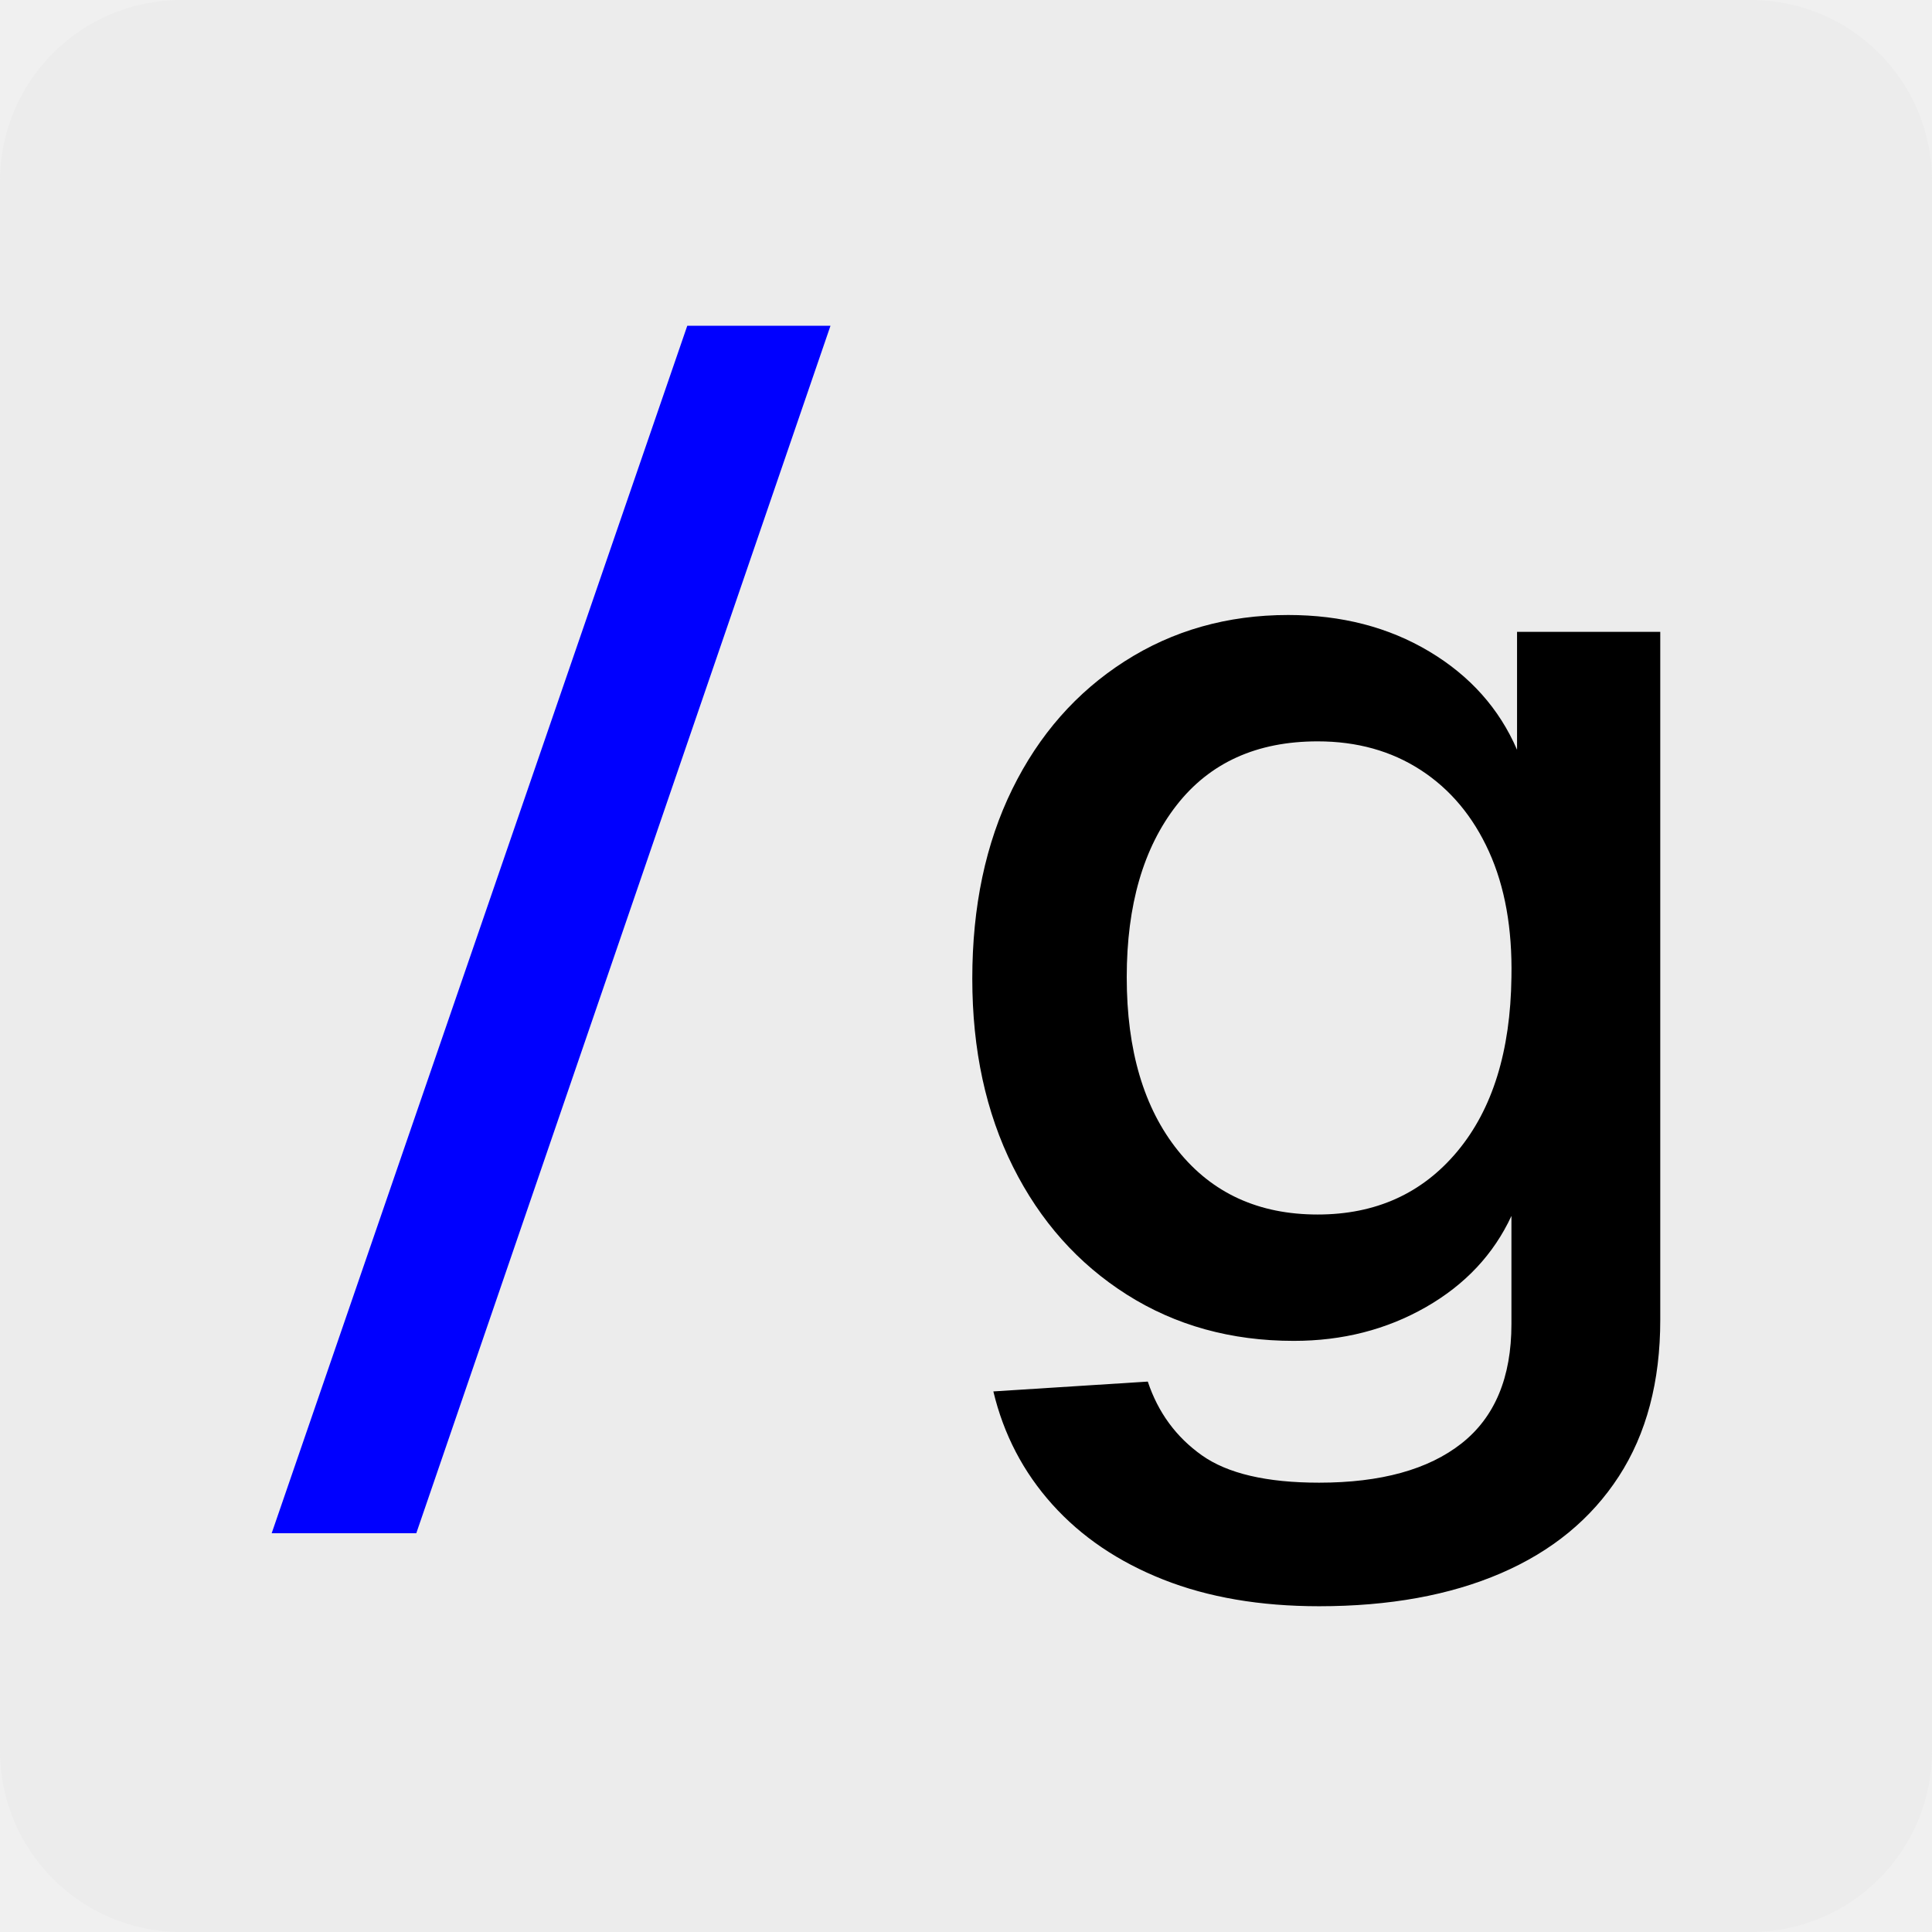
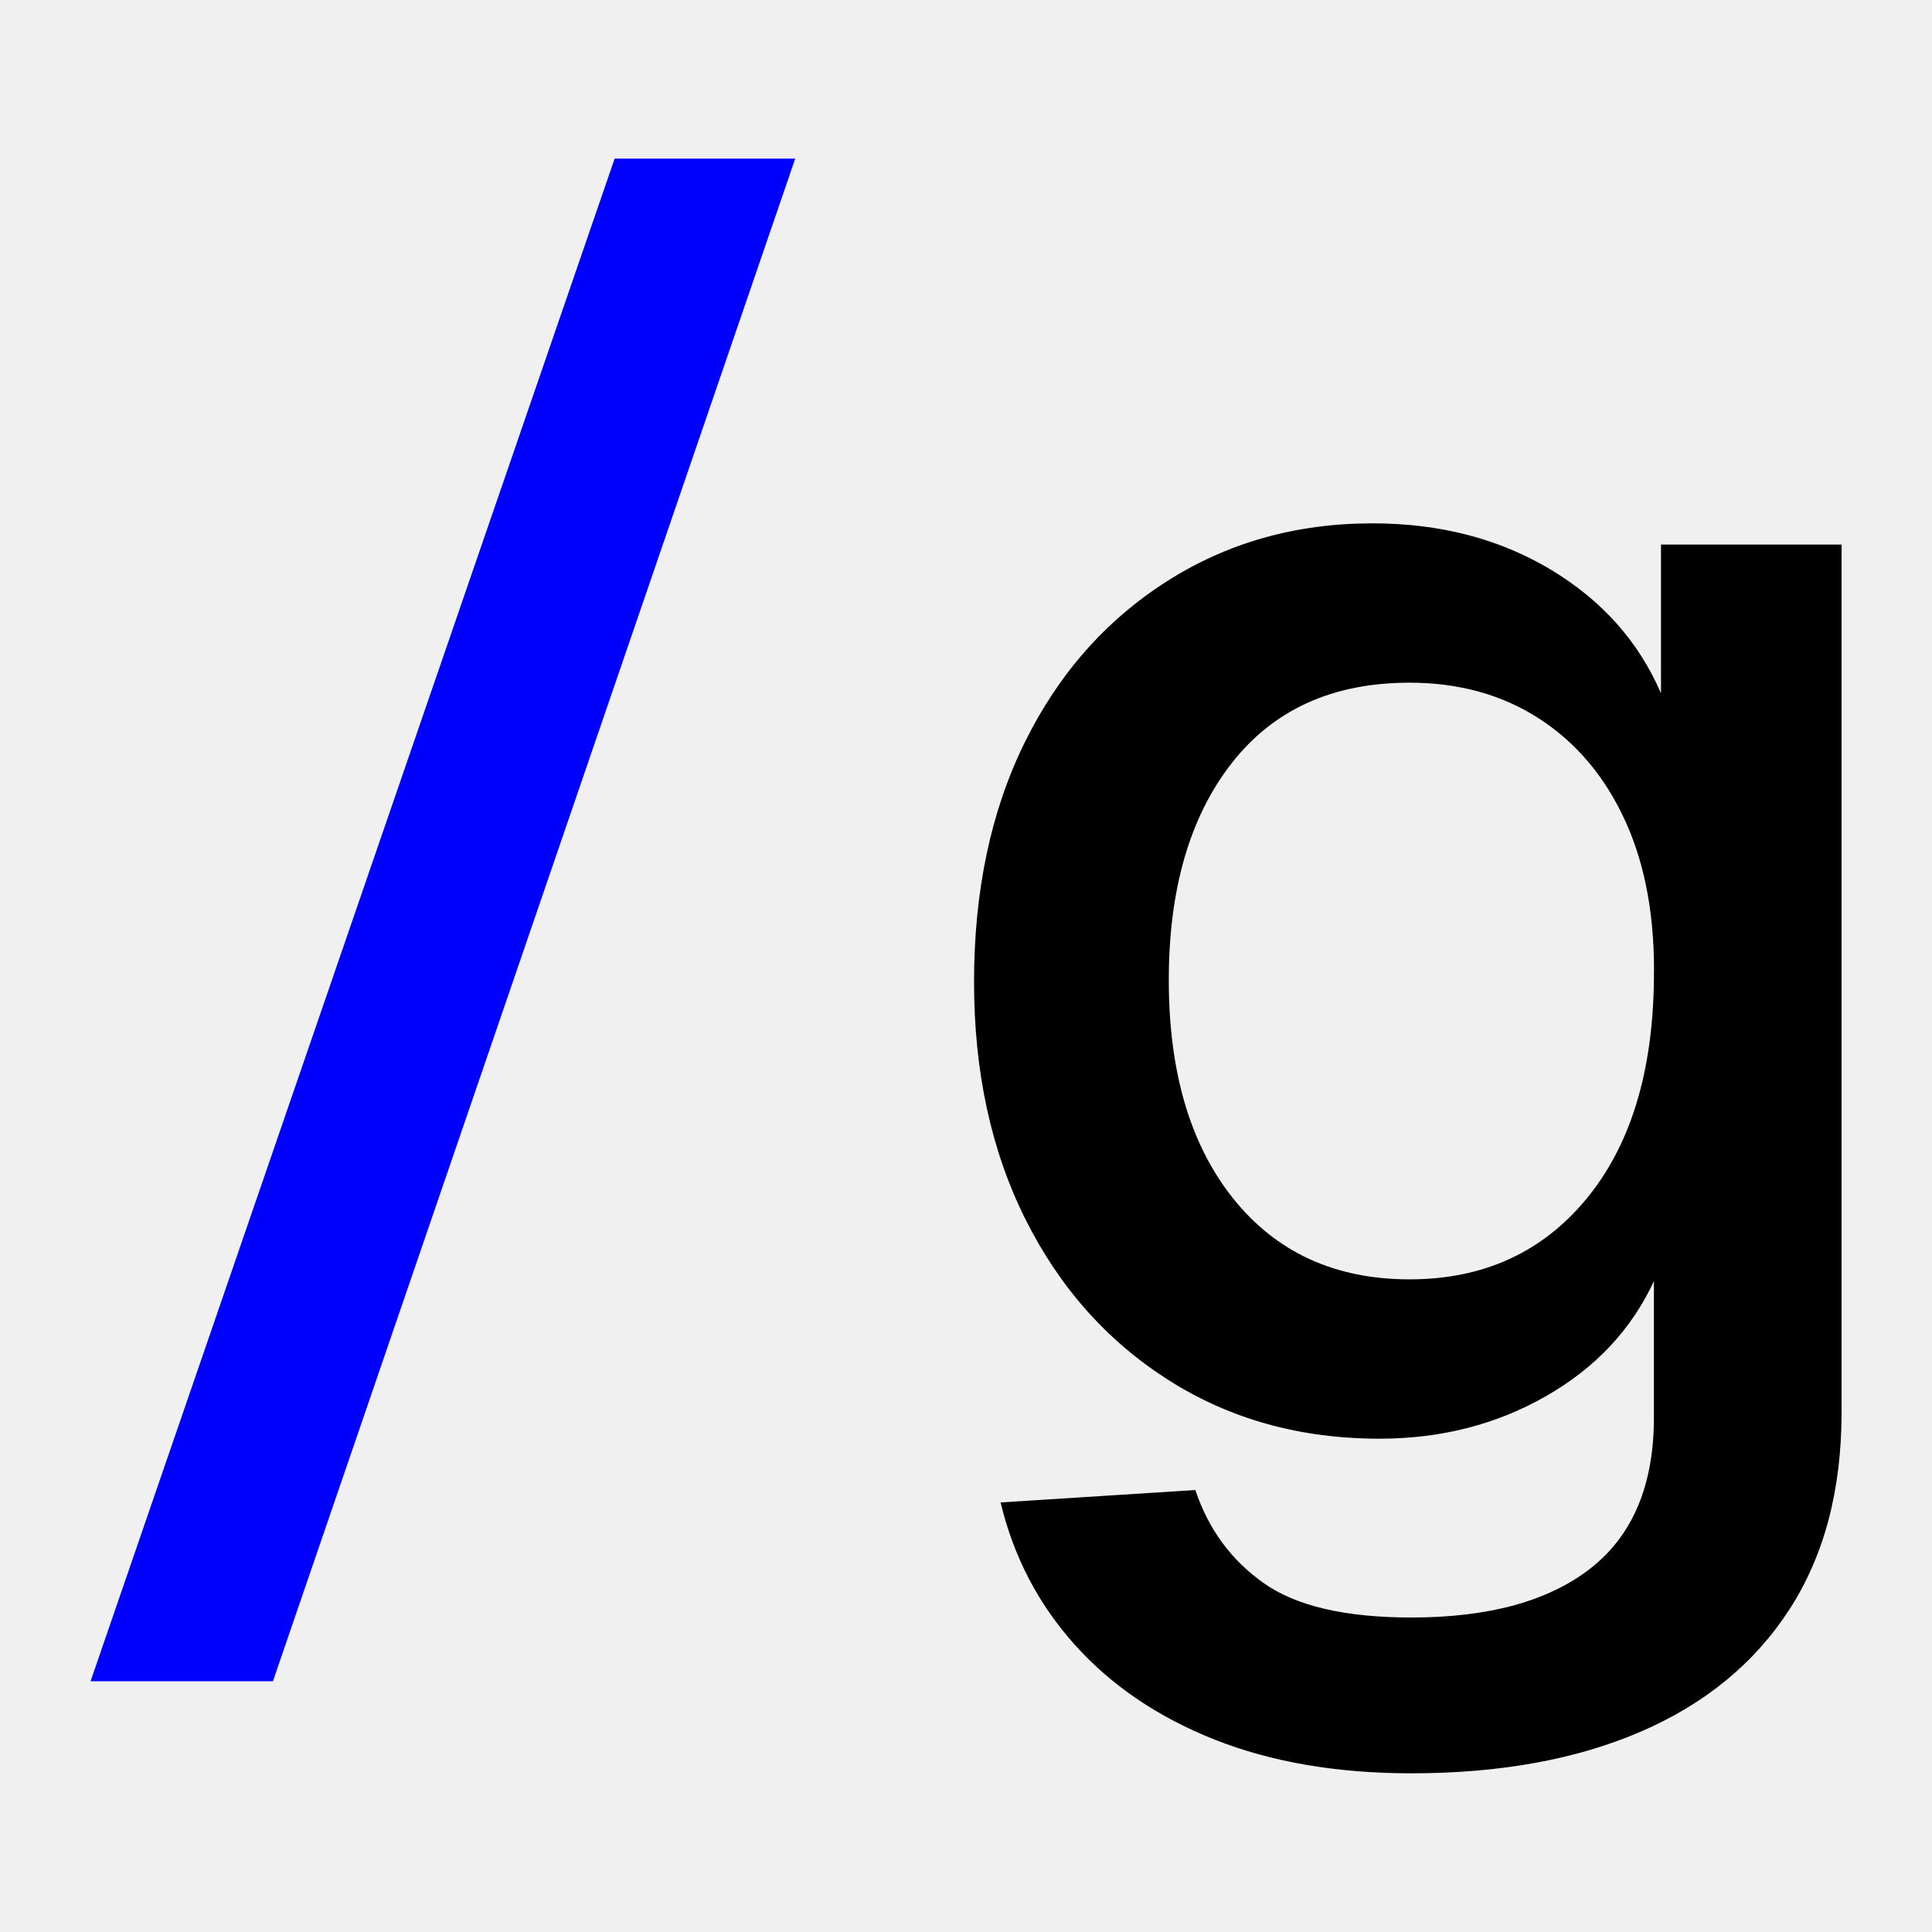
<svg xmlns="http://www.w3.org/2000/svg" viewBox="0 0 64 64" width="64" height="64" role="img" aria-label="graphzero">
-   <rect width="64" height="64" rx="6" fill="#ececec" />
-   <g transform="translate(7.279 45.674) scale(0.04651 -0.04651)">
+   <style>
+     .gz-g { fill: #000000; }
+     @media (prefers-color-scheme: dark) { .gz-g { fill: #ffffff; } }
+   </style>
+   <g transform="translate(0.830 49.242) scale(0.05865 -0.05865)">
    <path d="M37 -110 333 750H435L140 -110Z" fill="#0000ff" />
-     <path d="M289 -162Q226 -162 178.0 -143.0Q130 -124 99.0 -89.5Q68 -55 57 -9L167 -2Q178 -35 205.5 -54.5Q233 -74 289 -74Q355 -74 390.5 -46.0Q426 -18 426 39V116Q407 75 365.0 51.0Q323 27 271 27Q204 27 152.0 60.0Q100 93 71.0 151.0Q42 209 42 285Q42 362 70.5 420.0Q99 478 150.5 511.0Q202 544 267 544Q324 544 367.5 518.0Q411 492 430 448V532H532V42Q532 -24 502.5 -69.5Q473 -115 418.5 -138.5Q364 -162 289 -162ZM288 117Q350 117 387.5 162.0Q425 207 426 286Q427 338 410.0 375.5Q393 413 361.5 433.5Q330 454 288 454Q223 454 187.5 408.5Q152 363 152 286Q152 208 188.5 162.5Q225 117 288 117Z" fill="#000000" transform="translate(494 0)" />
+     <path class="gz-g" d="M289 -162Q226 -162 178.0 -143.0Q130 -124 99.0 -89.5Q68 -55 57 -9L167 -2Q178 -35 205.5 -54.5Q233 -74 289 -74Q355 -74 390.5 -46.0Q426 -18 426 39V116Q407 75 365.0 51.0Q323 27 271 27Q204 27 152.0 60.0Q100 93 71.0 151.0Q42 209 42 285Q42 362 70.5 420.0Q99 478 150.5 511.0Q202 544 267 544Q324 544 367.5 518.0Q411 492 430 448V532H532V42Q532 -24 502.5 -69.5Q473 -115 418.5 -138.5Q364 -162 289 -162ZM288 117Q350 117 387.5 162.0Q425 207 426 286Q427 338 410.0 375.5Q393 413 361.5 433.5Q330 454 288 454Q223 454 187.5 408.5Q152 363 152 286Q152 208 188.5 162.5Q225 117 288 117Z" transform="translate(494 0)" />
  </g>
</svg>
